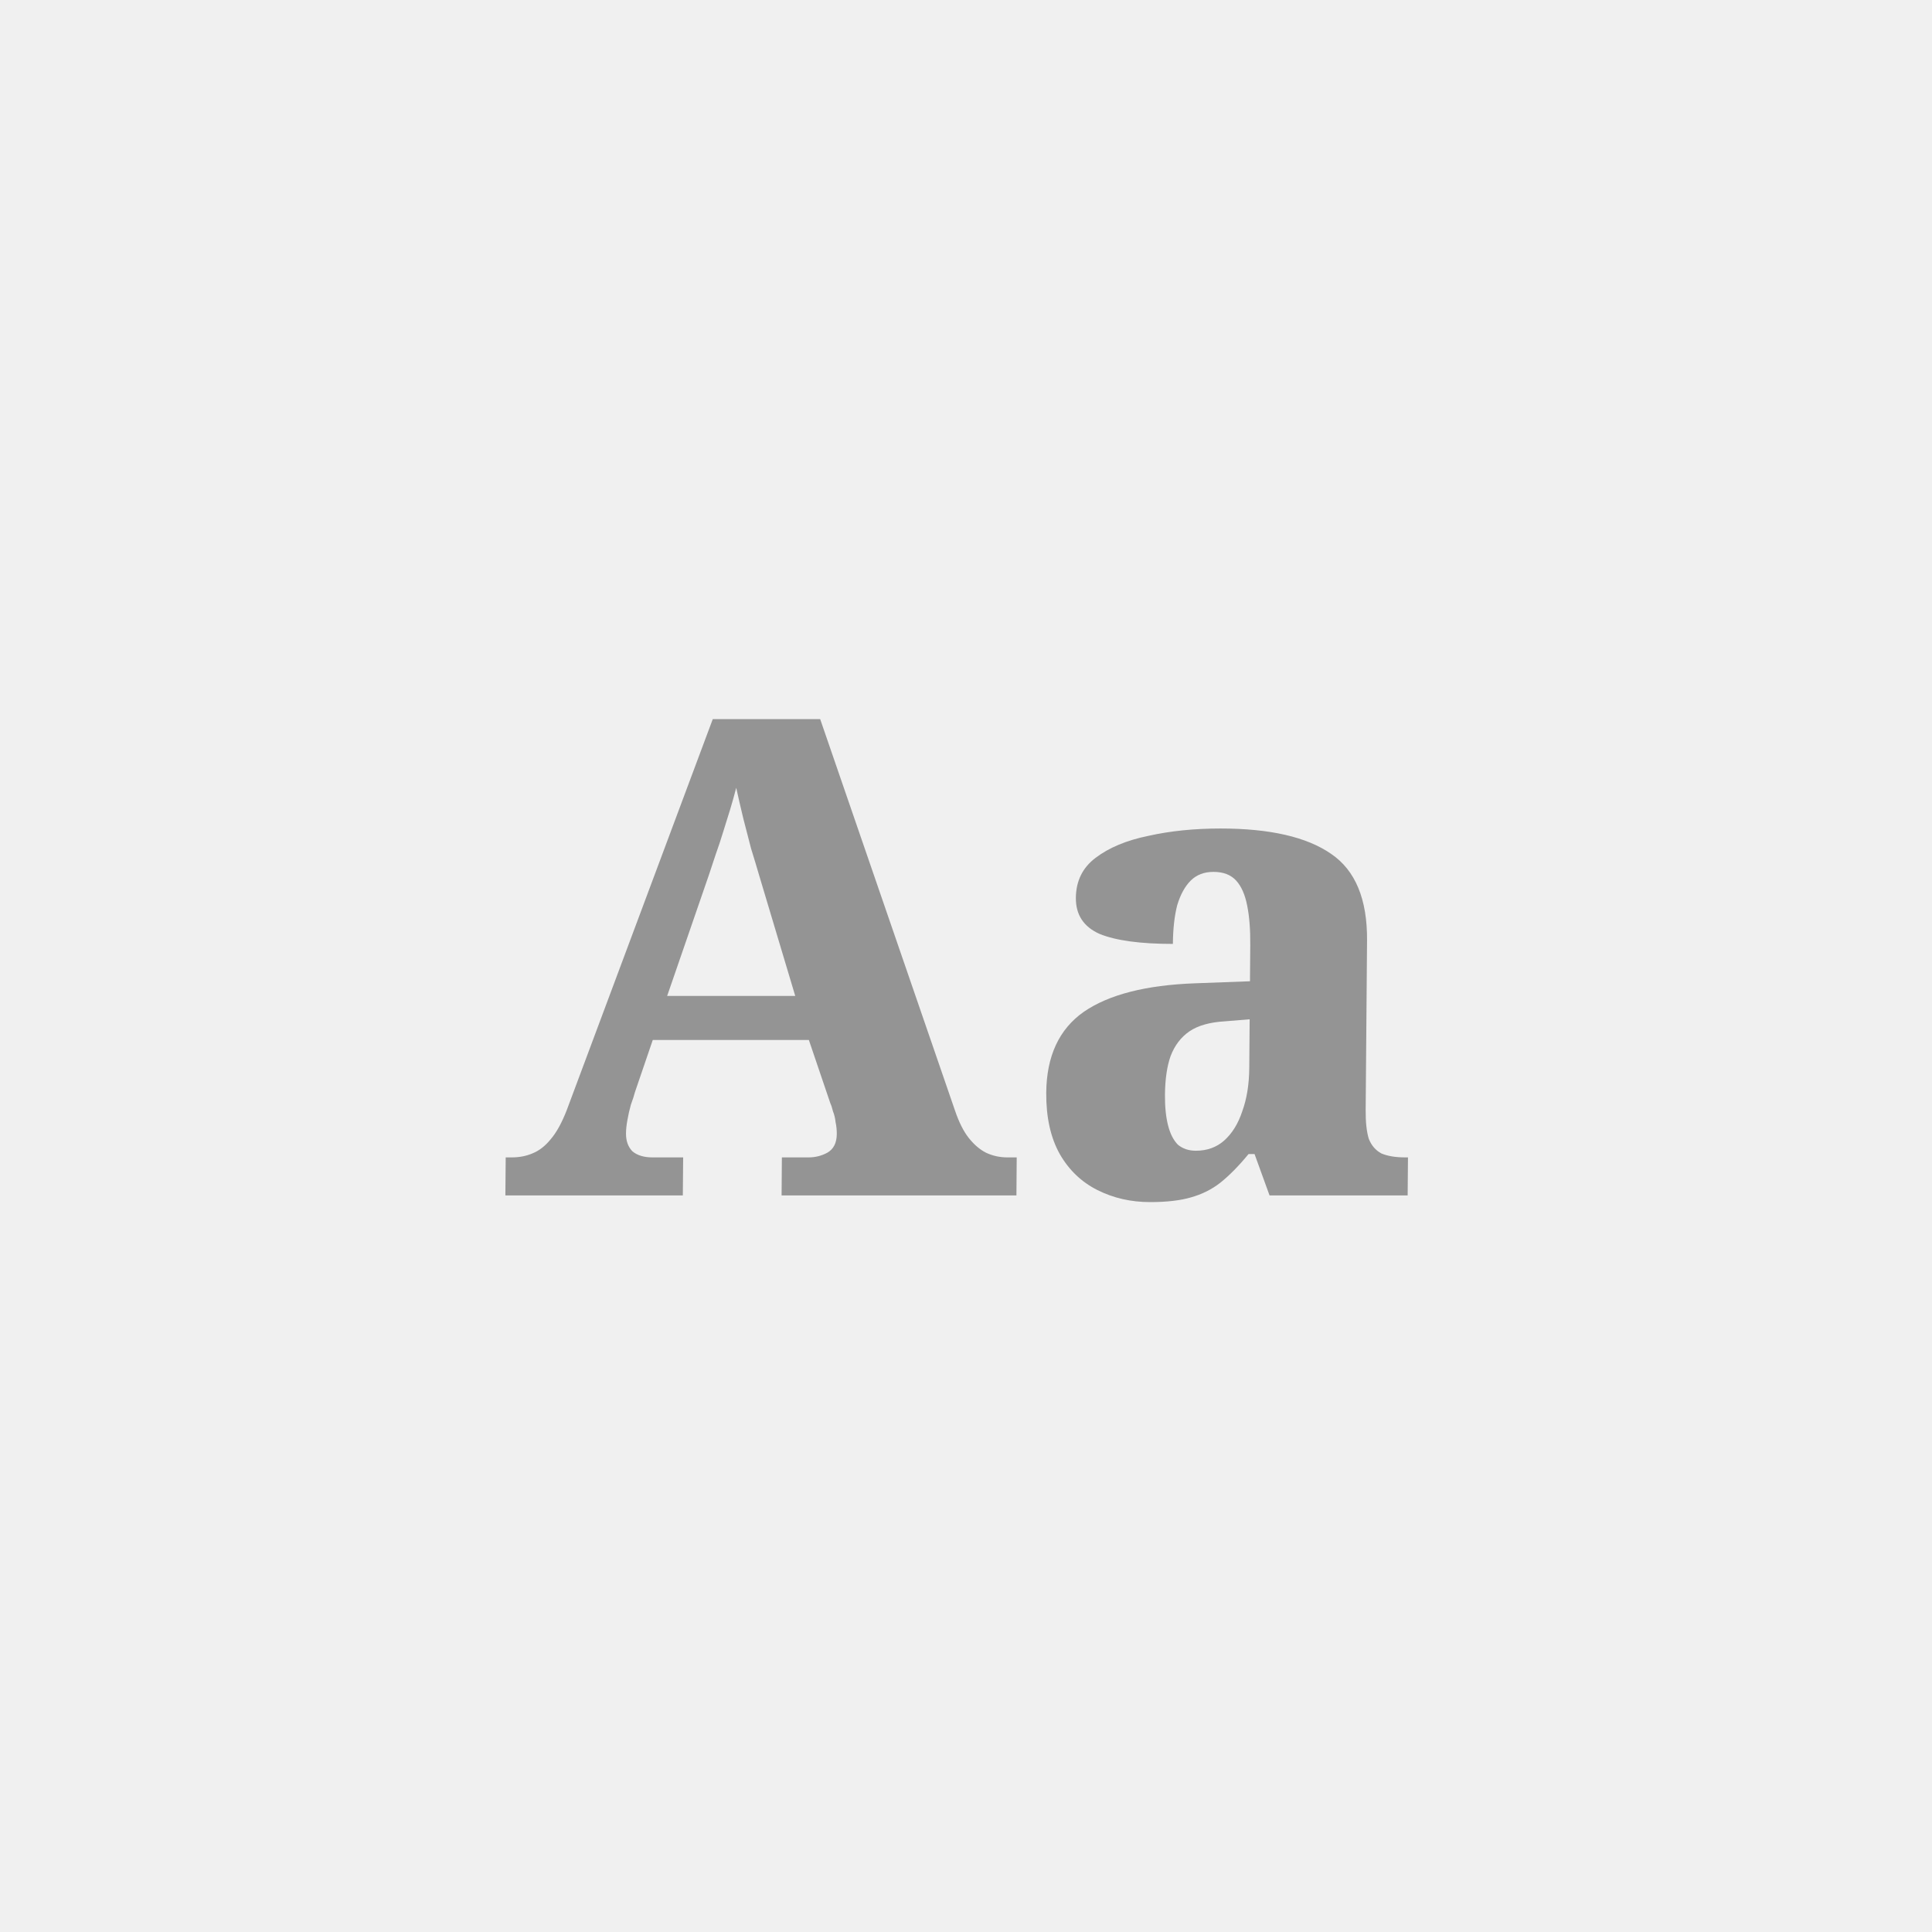
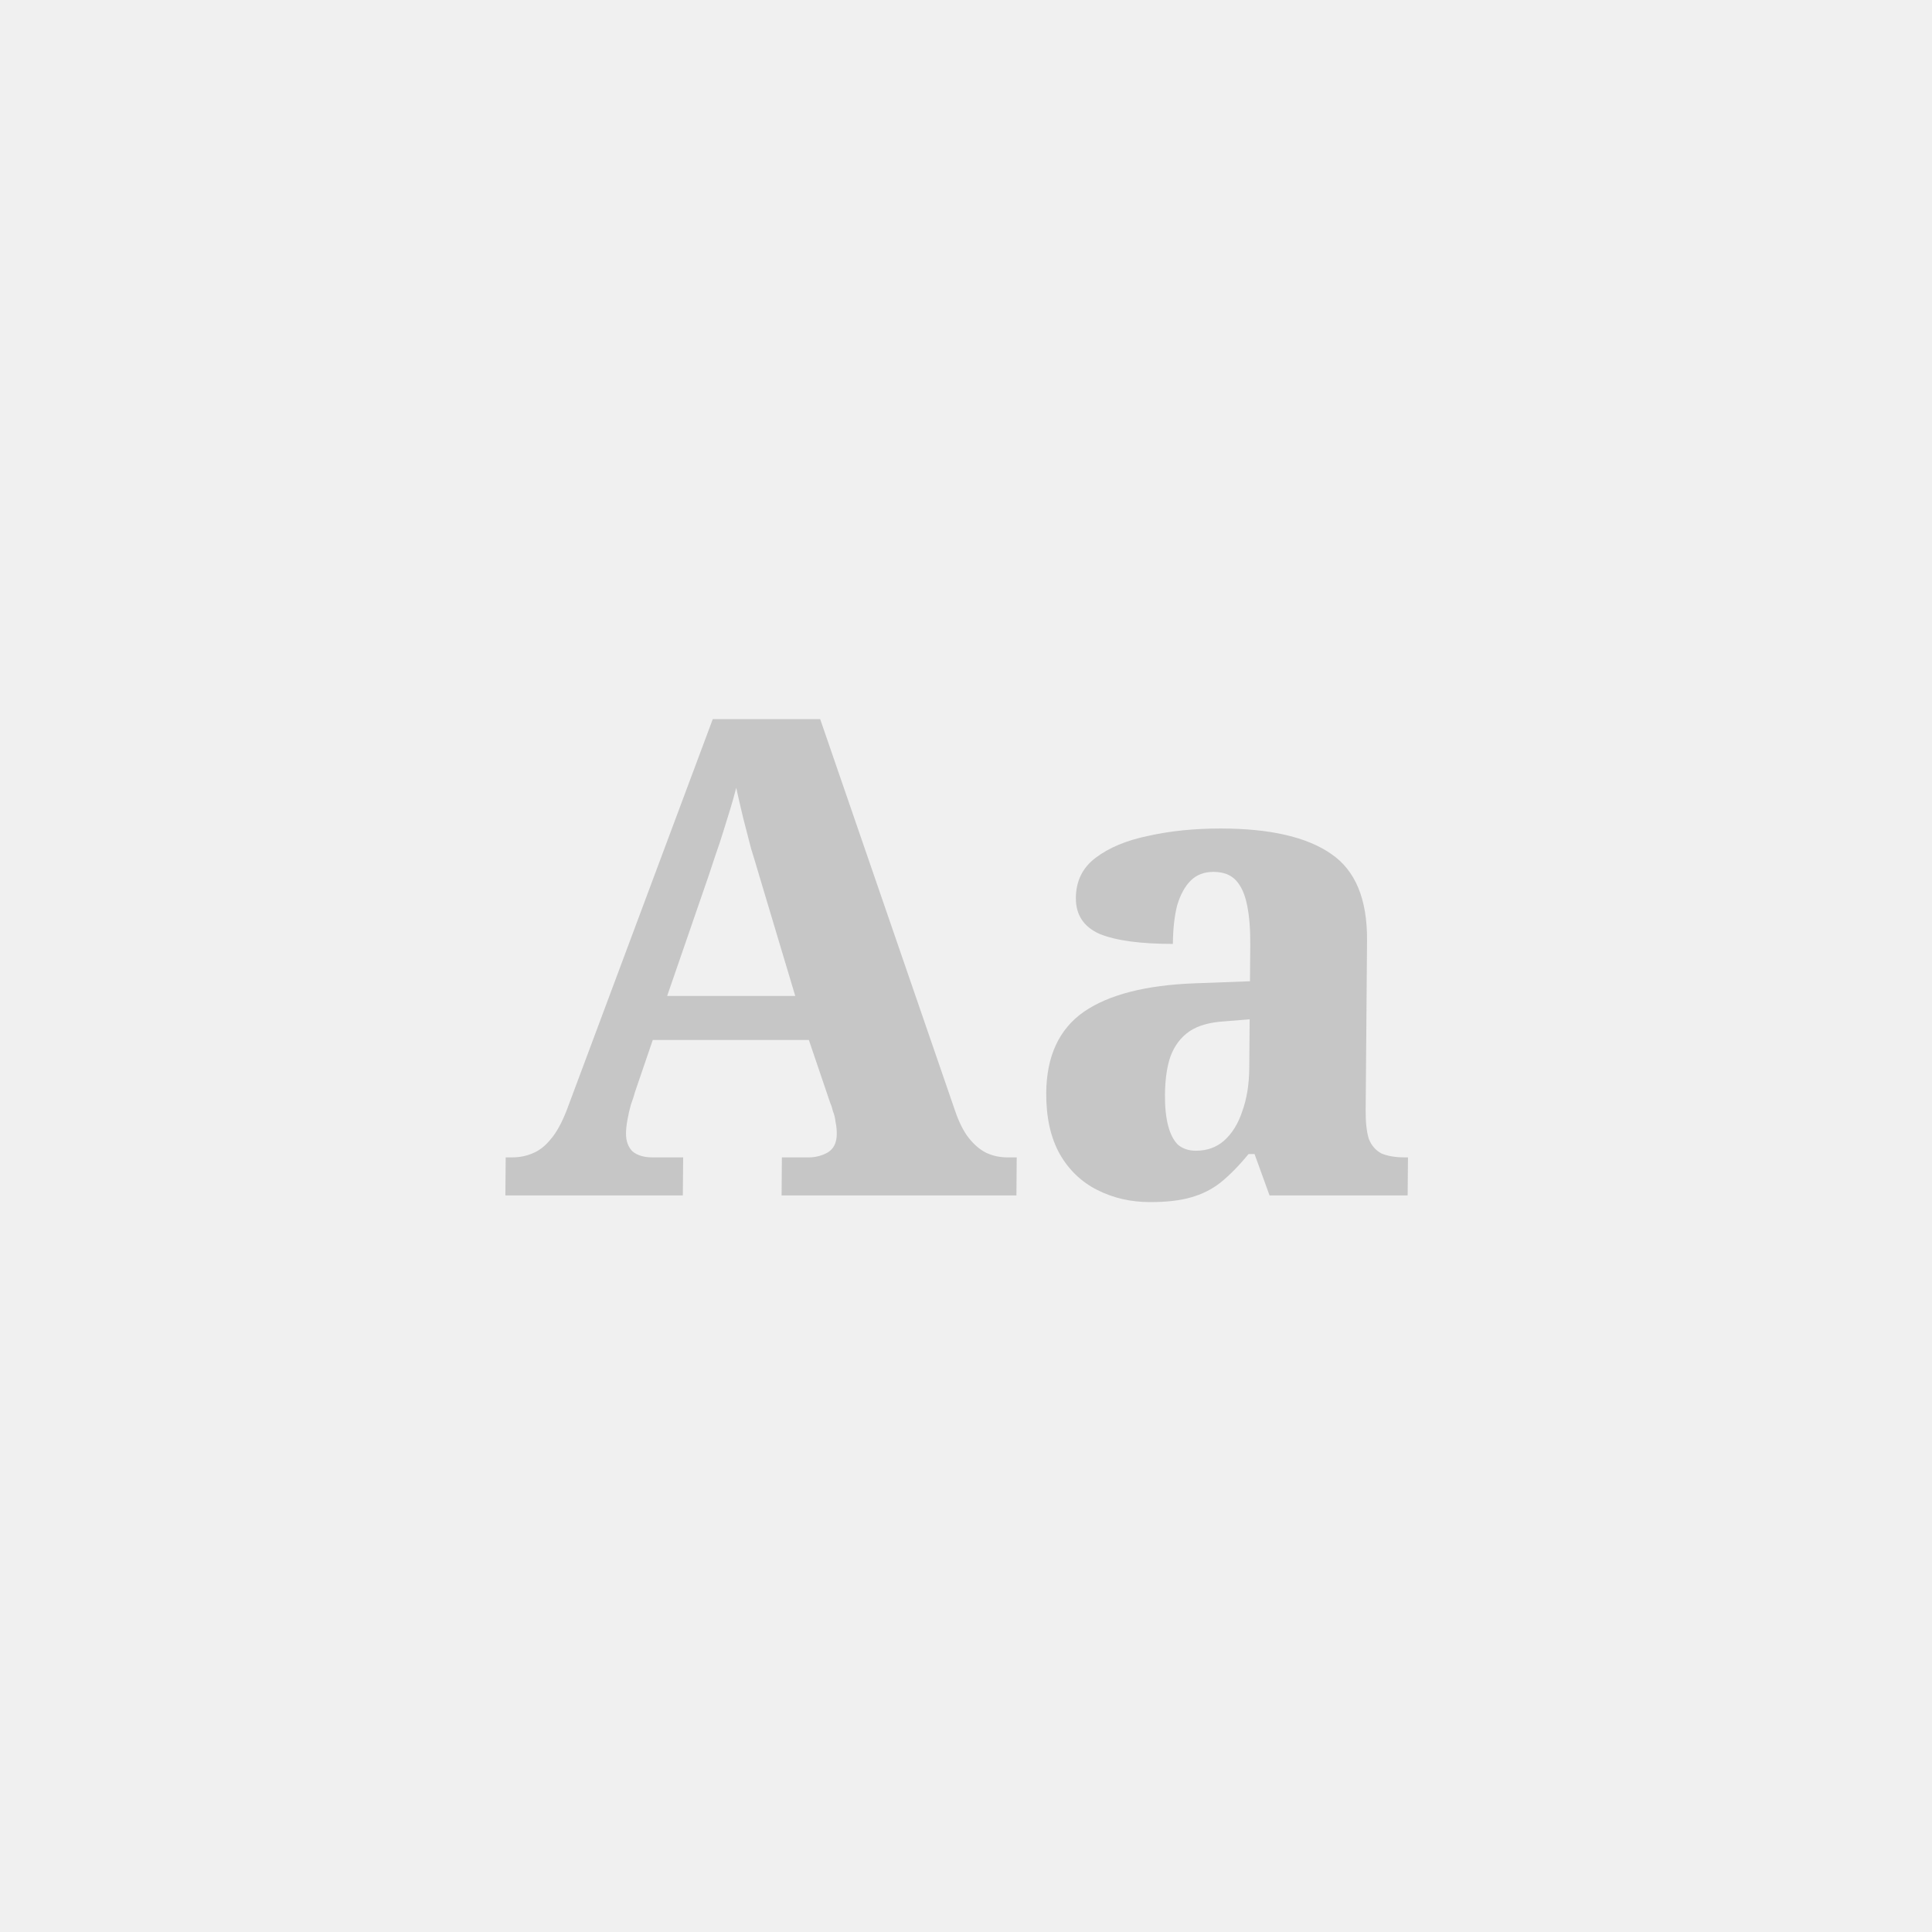
<svg xmlns="http://www.w3.org/2000/svg" width="60" height="60" viewBox="0 0 60 60" fill="none">
-   <g clip-path="url(#clip0_2449_1880)">
-     <path d="M15.695 37.125L15.705 35.944H15.892C16.126 35.944 16.341 35.903 16.535 35.82C16.743 35.737 16.93 35.592 17.098 35.385C17.279 35.177 17.447 34.873 17.602 34.473L22.136 22.332H25.471L29.66 34.494C29.782 34.853 29.924 35.136 30.088 35.343C30.253 35.55 30.431 35.702 30.623 35.799C30.83 35.896 31.05 35.944 31.285 35.944H31.575L31.566 37.125H24.273L24.282 35.944H25.111C25.318 35.944 25.512 35.896 25.692 35.799C25.887 35.688 25.985 35.495 25.987 35.219C25.988 35.094 25.976 34.97 25.949 34.846C25.936 34.722 25.909 34.611 25.869 34.514C25.842 34.404 25.815 34.321 25.788 34.266L25.12 32.298H20.272L19.72 33.914C19.692 34.024 19.649 34.155 19.593 34.307C19.55 34.459 19.514 34.618 19.485 34.784C19.456 34.936 19.442 35.074 19.441 35.198C19.439 35.433 19.506 35.619 19.643 35.758C19.794 35.882 20.001 35.944 20.263 35.944H21.216L21.206 37.125H15.695ZM20.719 30.93H24.697L23.587 27.222C23.507 26.946 23.419 26.656 23.325 26.352C23.245 26.048 23.165 25.737 23.084 25.419C23.004 25.088 22.931 24.77 22.864 24.466C22.807 24.687 22.743 24.915 22.672 25.15C22.601 25.371 22.53 25.599 22.459 25.834C22.388 26.069 22.31 26.303 22.226 26.538C22.155 26.759 22.084 26.973 22.013 27.18L20.719 30.93Z" fill="#949494" />
-     <path d="M35.717 37.332C35.123 37.332 34.579 37.208 34.083 36.959C33.588 36.711 33.198 36.338 32.912 35.84C32.626 35.329 32.486 34.694 32.492 33.934C32.502 32.802 32.888 31.966 33.652 31.427C34.43 30.889 35.586 30.592 37.12 30.537L38.819 30.474L38.828 29.356C38.832 28.872 38.801 28.465 38.734 28.133C38.668 27.788 38.553 27.526 38.389 27.346C38.224 27.167 37.99 27.077 37.687 27.077C37.397 27.077 37.161 27.167 36.98 27.346C36.799 27.526 36.659 27.781 36.559 28.113C36.474 28.444 36.429 28.845 36.425 29.314C35.417 29.314 34.658 29.211 34.149 29.004C33.653 28.783 33.408 28.41 33.412 27.885C33.416 27.36 33.62 26.946 34.023 26.642C34.44 26.324 34.987 26.096 35.665 25.958C36.343 25.806 37.09 25.73 37.905 25.73C39.438 25.73 40.582 25.993 41.338 26.517C42.093 27.029 42.465 27.926 42.455 29.211L42.412 34.473C42.409 34.846 42.441 35.143 42.508 35.364C42.589 35.571 42.719 35.723 42.898 35.82C43.091 35.903 43.339 35.944 43.643 35.944H43.726L43.716 37.125H39.427L38.961 35.84H38.775C38.468 36.213 38.175 36.51 37.897 36.731C37.633 36.938 37.328 37.09 36.982 37.187C36.65 37.284 36.228 37.332 35.717 37.332ZM37.139 35.737C37.484 35.737 37.775 35.633 38.012 35.426C38.262 35.205 38.451 34.901 38.579 34.514C38.72 34.128 38.793 33.679 38.797 33.168L38.809 31.655L38.042 31.718C37.572 31.745 37.205 31.849 36.941 32.028C36.678 32.208 36.482 32.463 36.355 32.795C36.242 33.112 36.184 33.513 36.179 33.996C36.176 34.369 36.208 34.687 36.275 34.95C36.342 35.212 36.444 35.412 36.581 35.55C36.732 35.675 36.918 35.737 37.139 35.737Z" fill="#949494" />
+   <g clip-path="url(#clip0_2471_1992)">
+     <path d="M15.695 37.125L15.705 35.944H15.892C16.126 35.944 16.341 35.903 16.535 35.82C16.743 35.737 16.93 35.592 17.098 35.385C17.279 35.177 17.447 34.873 17.602 34.473L22.136 22.332H25.471L29.66 34.494C29.782 34.853 29.924 35.136 30.088 35.343C30.253 35.55 30.431 35.702 30.623 35.799C30.83 35.896 31.05 35.944 31.285 35.944H31.575L31.566 37.125H24.273L24.282 35.944H25.111C25.318 35.944 25.512 35.896 25.692 35.799C25.887 35.688 25.985 35.495 25.987 35.219C25.988 35.094 25.976 34.97 25.949 34.846C25.936 34.722 25.909 34.611 25.869 34.514C25.842 34.404 25.815 34.321 25.788 34.266L25.12 32.298H20.272L19.72 33.914C19.692 34.024 19.649 34.155 19.593 34.307C19.55 34.459 19.514 34.618 19.485 34.784C19.456 34.936 19.442 35.074 19.441 35.198C19.439 35.433 19.506 35.619 19.643 35.758C19.794 35.882 20.001 35.944 20.263 35.944H21.216L21.206 37.125H15.695ZM20.719 30.93H24.697L23.587 27.222C23.507 26.946 23.419 26.656 23.325 26.352C23.245 26.048 23.165 25.737 23.084 25.419C23.004 25.088 22.931 24.77 22.864 24.466C22.807 24.687 22.743 24.915 22.672 25.15C22.601 25.371 22.53 25.599 22.459 25.834C22.388 26.069 22.31 26.303 22.226 26.538C22.155 26.759 22.084 26.973 22.013 27.18L20.719 30.93Z" fill="#C6C6C6" />
+     <path d="M35.717 37.332C35.123 37.332 34.579 37.208 34.083 36.959C33.588 36.711 33.198 36.338 32.912 35.84C32.626 35.329 32.486 34.694 32.492 33.934C32.502 32.802 32.888 31.966 33.652 31.427C34.43 30.889 35.586 30.592 37.12 30.537L38.819 30.474L38.828 29.356C38.832 28.872 38.801 28.465 38.734 28.133C38.668 27.788 38.553 27.526 38.389 27.346C38.224 27.167 37.99 27.077 37.687 27.077C37.397 27.077 37.161 27.167 36.98 27.346C36.799 27.526 36.659 27.781 36.559 28.113C36.474 28.444 36.429 28.845 36.425 29.314C35.417 29.314 34.658 29.211 34.149 29.004C33.653 28.783 33.408 28.41 33.412 27.885C33.416 27.36 33.62 26.946 34.023 26.642C34.44 26.324 34.987 26.096 35.665 25.958C36.343 25.806 37.09 25.73 37.905 25.73C39.438 25.73 40.582 25.993 41.338 26.517C42.093 27.029 42.465 27.926 42.455 29.211L42.412 34.473C42.409 34.846 42.441 35.143 42.508 35.364C42.589 35.571 42.719 35.723 42.898 35.82C43.091 35.903 43.339 35.944 43.643 35.944H43.726L43.716 37.125H39.427L38.961 35.84H38.775C38.468 36.213 38.175 36.51 37.897 36.731C37.633 36.938 37.328 37.09 36.982 37.187C36.65 37.284 36.228 37.332 35.717 37.332ZM37.139 35.737C37.484 35.737 37.775 35.633 38.012 35.426C38.262 35.205 38.451 34.901 38.579 34.514C38.72 34.128 38.793 33.679 38.797 33.168L38.809 31.655L38.042 31.718C37.572 31.745 37.205 31.849 36.941 32.028C36.678 32.208 36.482 32.463 36.355 32.795C36.242 33.112 36.184 33.513 36.179 33.996C36.176 34.369 36.208 34.687 36.275 34.95C36.342 35.212 36.444 35.412 36.581 35.55C36.732 35.675 36.918 35.737 37.139 35.737Z" fill="#C6C6C6" />
  </g>
  <defs>
-     <clipPath id="clip0_2449_1880">
+     <clipPath id="clip0_2471_1992">
      <rect width="60" height="60" fill="white" />
    </clipPath>
  </defs>
</svg>
